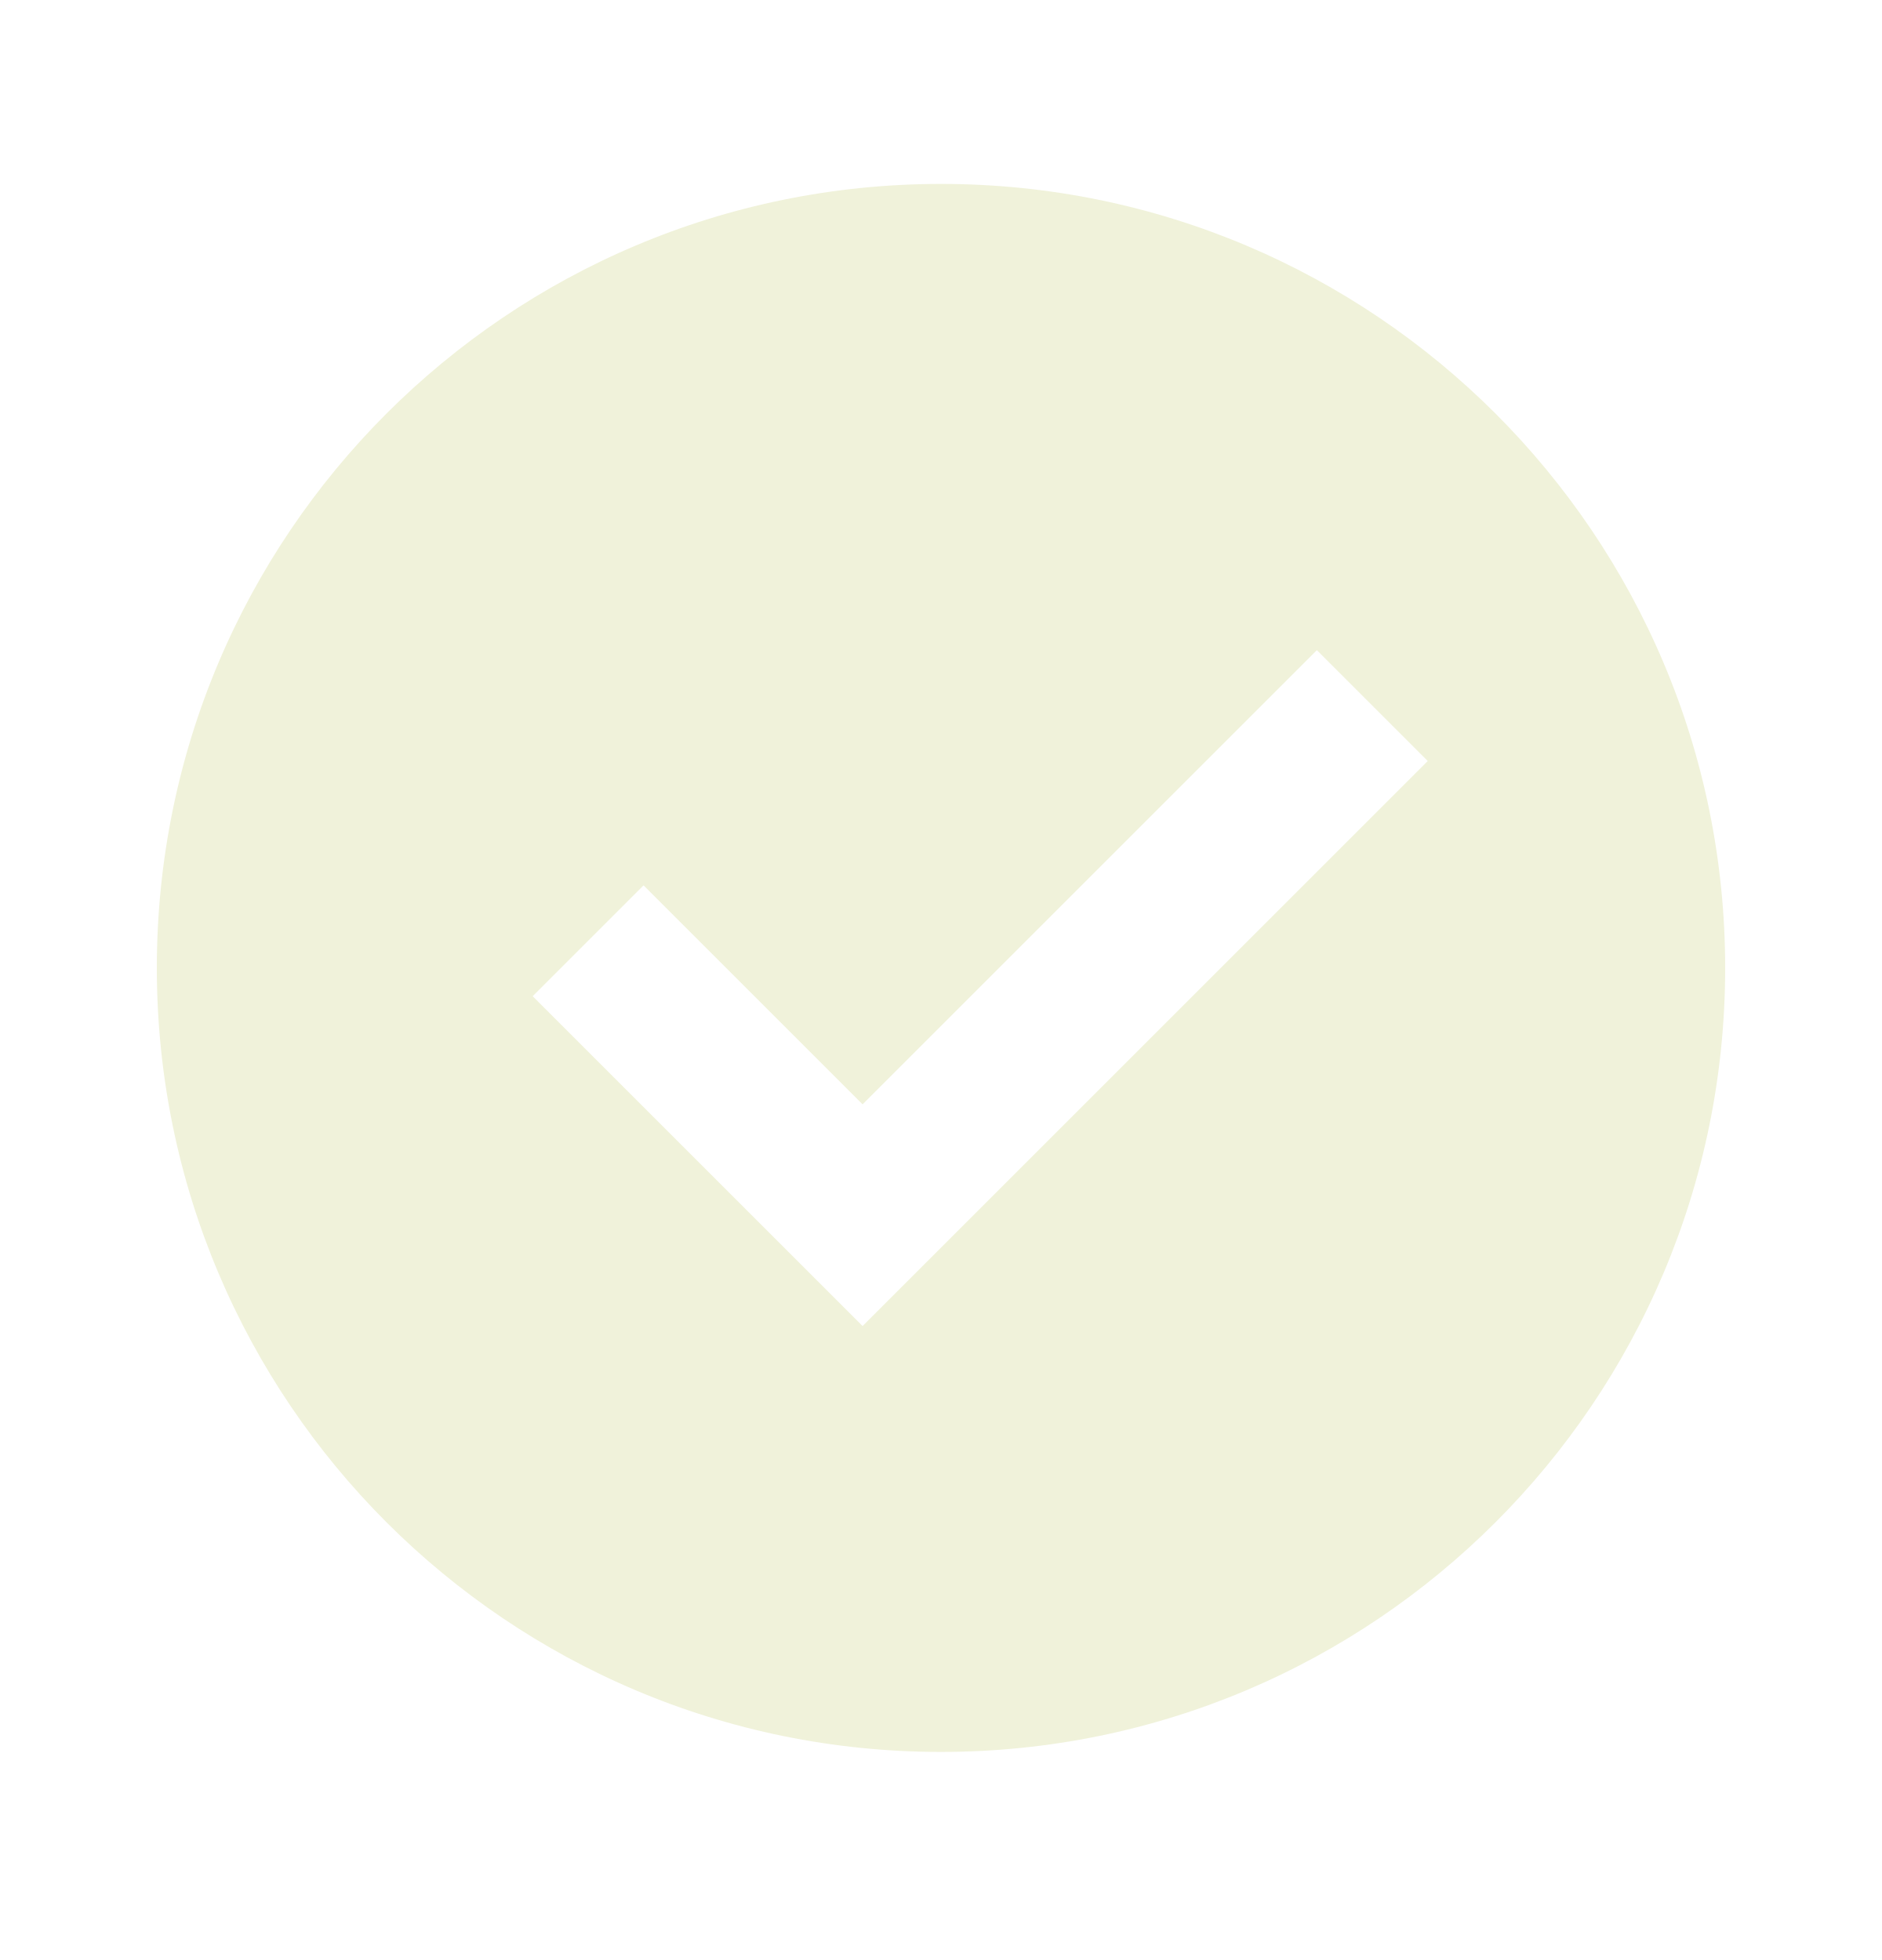
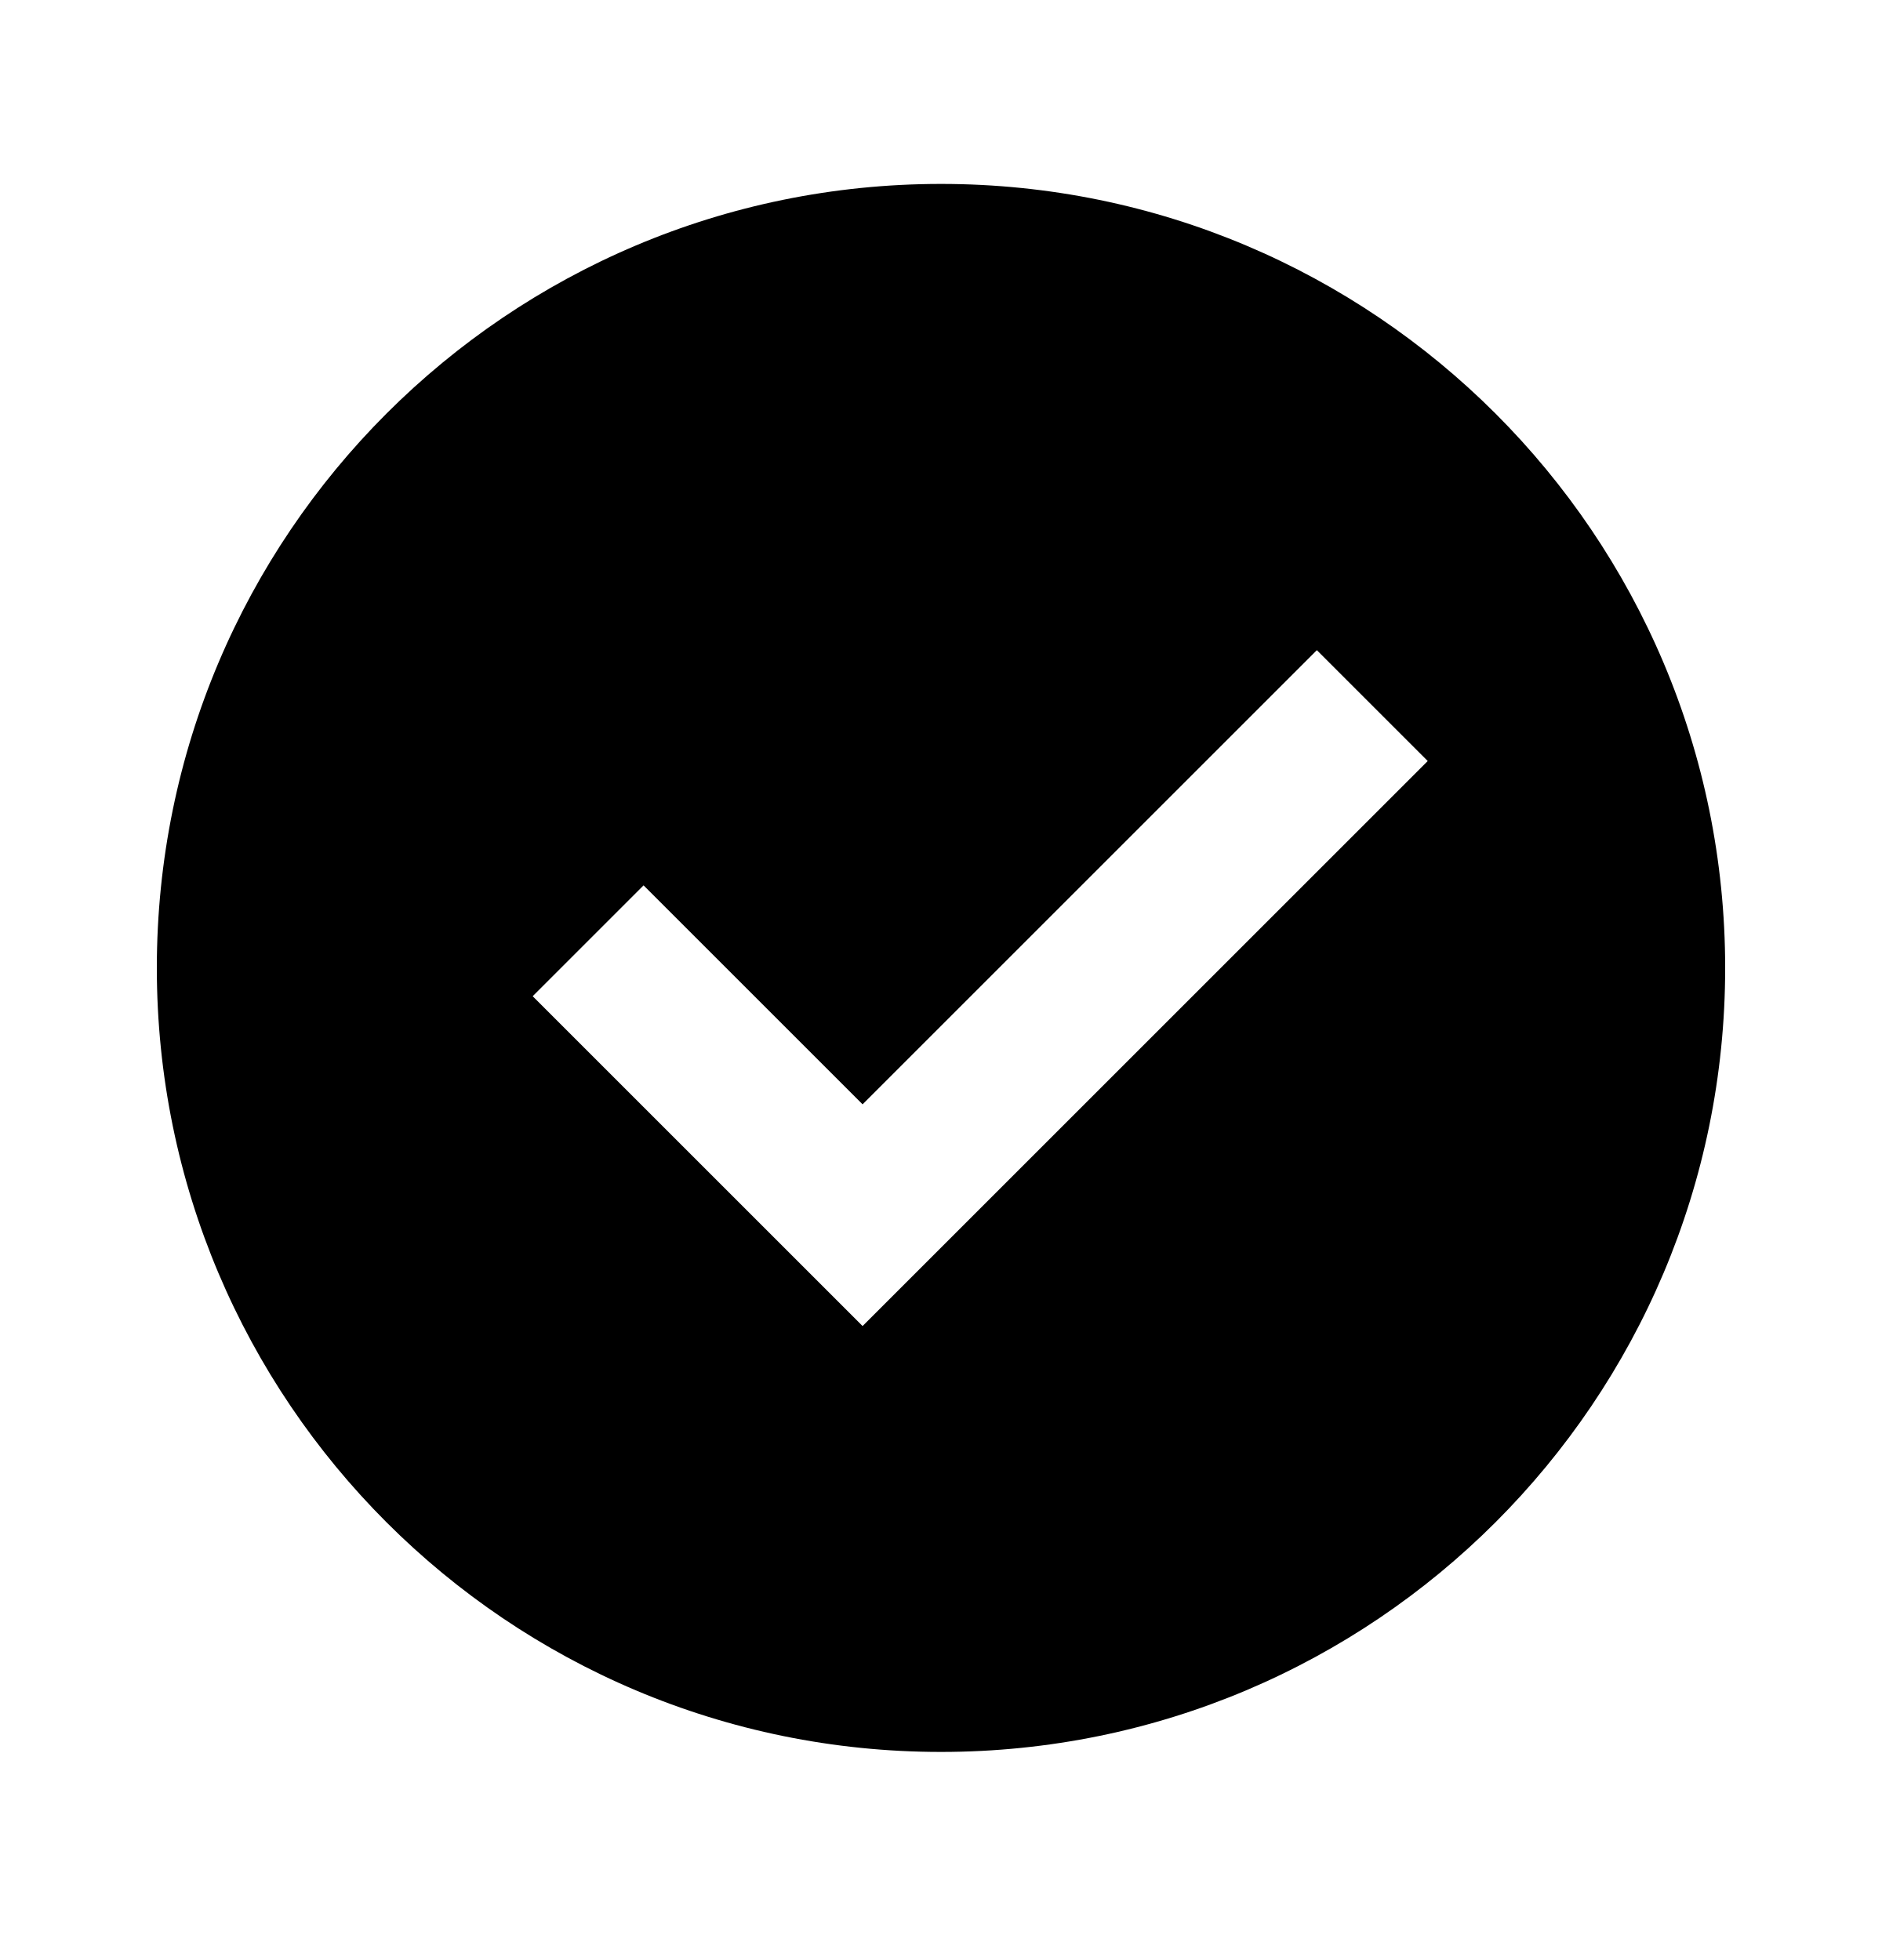
<svg xmlns="http://www.w3.org/2000/svg" width="24" height="25" viewBox="0 0 24 25" fill="none">
-   <path fill-rule="evenodd" clip-rule="evenodd" d="M12 22.346C17.523 22.346 22 17.869 22 12.346C22 6.823 17.523 2.346 12 2.346C6.477 2.346 2 6.823 2 12.346C2 17.869 6.477 22.346 12 22.346ZM11 16.914L18.207 9.707L16.793 8.293L11 14.086L8.207 11.293L6.793 12.707L11 16.914Z" fill="#F0F2DA" />
+   <path fill-rule="evenodd" clip-rule="evenodd" d="M12 22.346C17.523 22.346 22 17.869 22 12.346C22 6.823 17.523 2.346 12 2.346C6.477 2.346 2 6.823 2 12.346C2 17.869 6.477 22.346 12 22.346ZM11 16.914L18.207 9.707L16.793 8.293L11 14.086L8.207 11.293L6.793 12.707L11 16.914Z" fill="currentColor" />
</svg>
